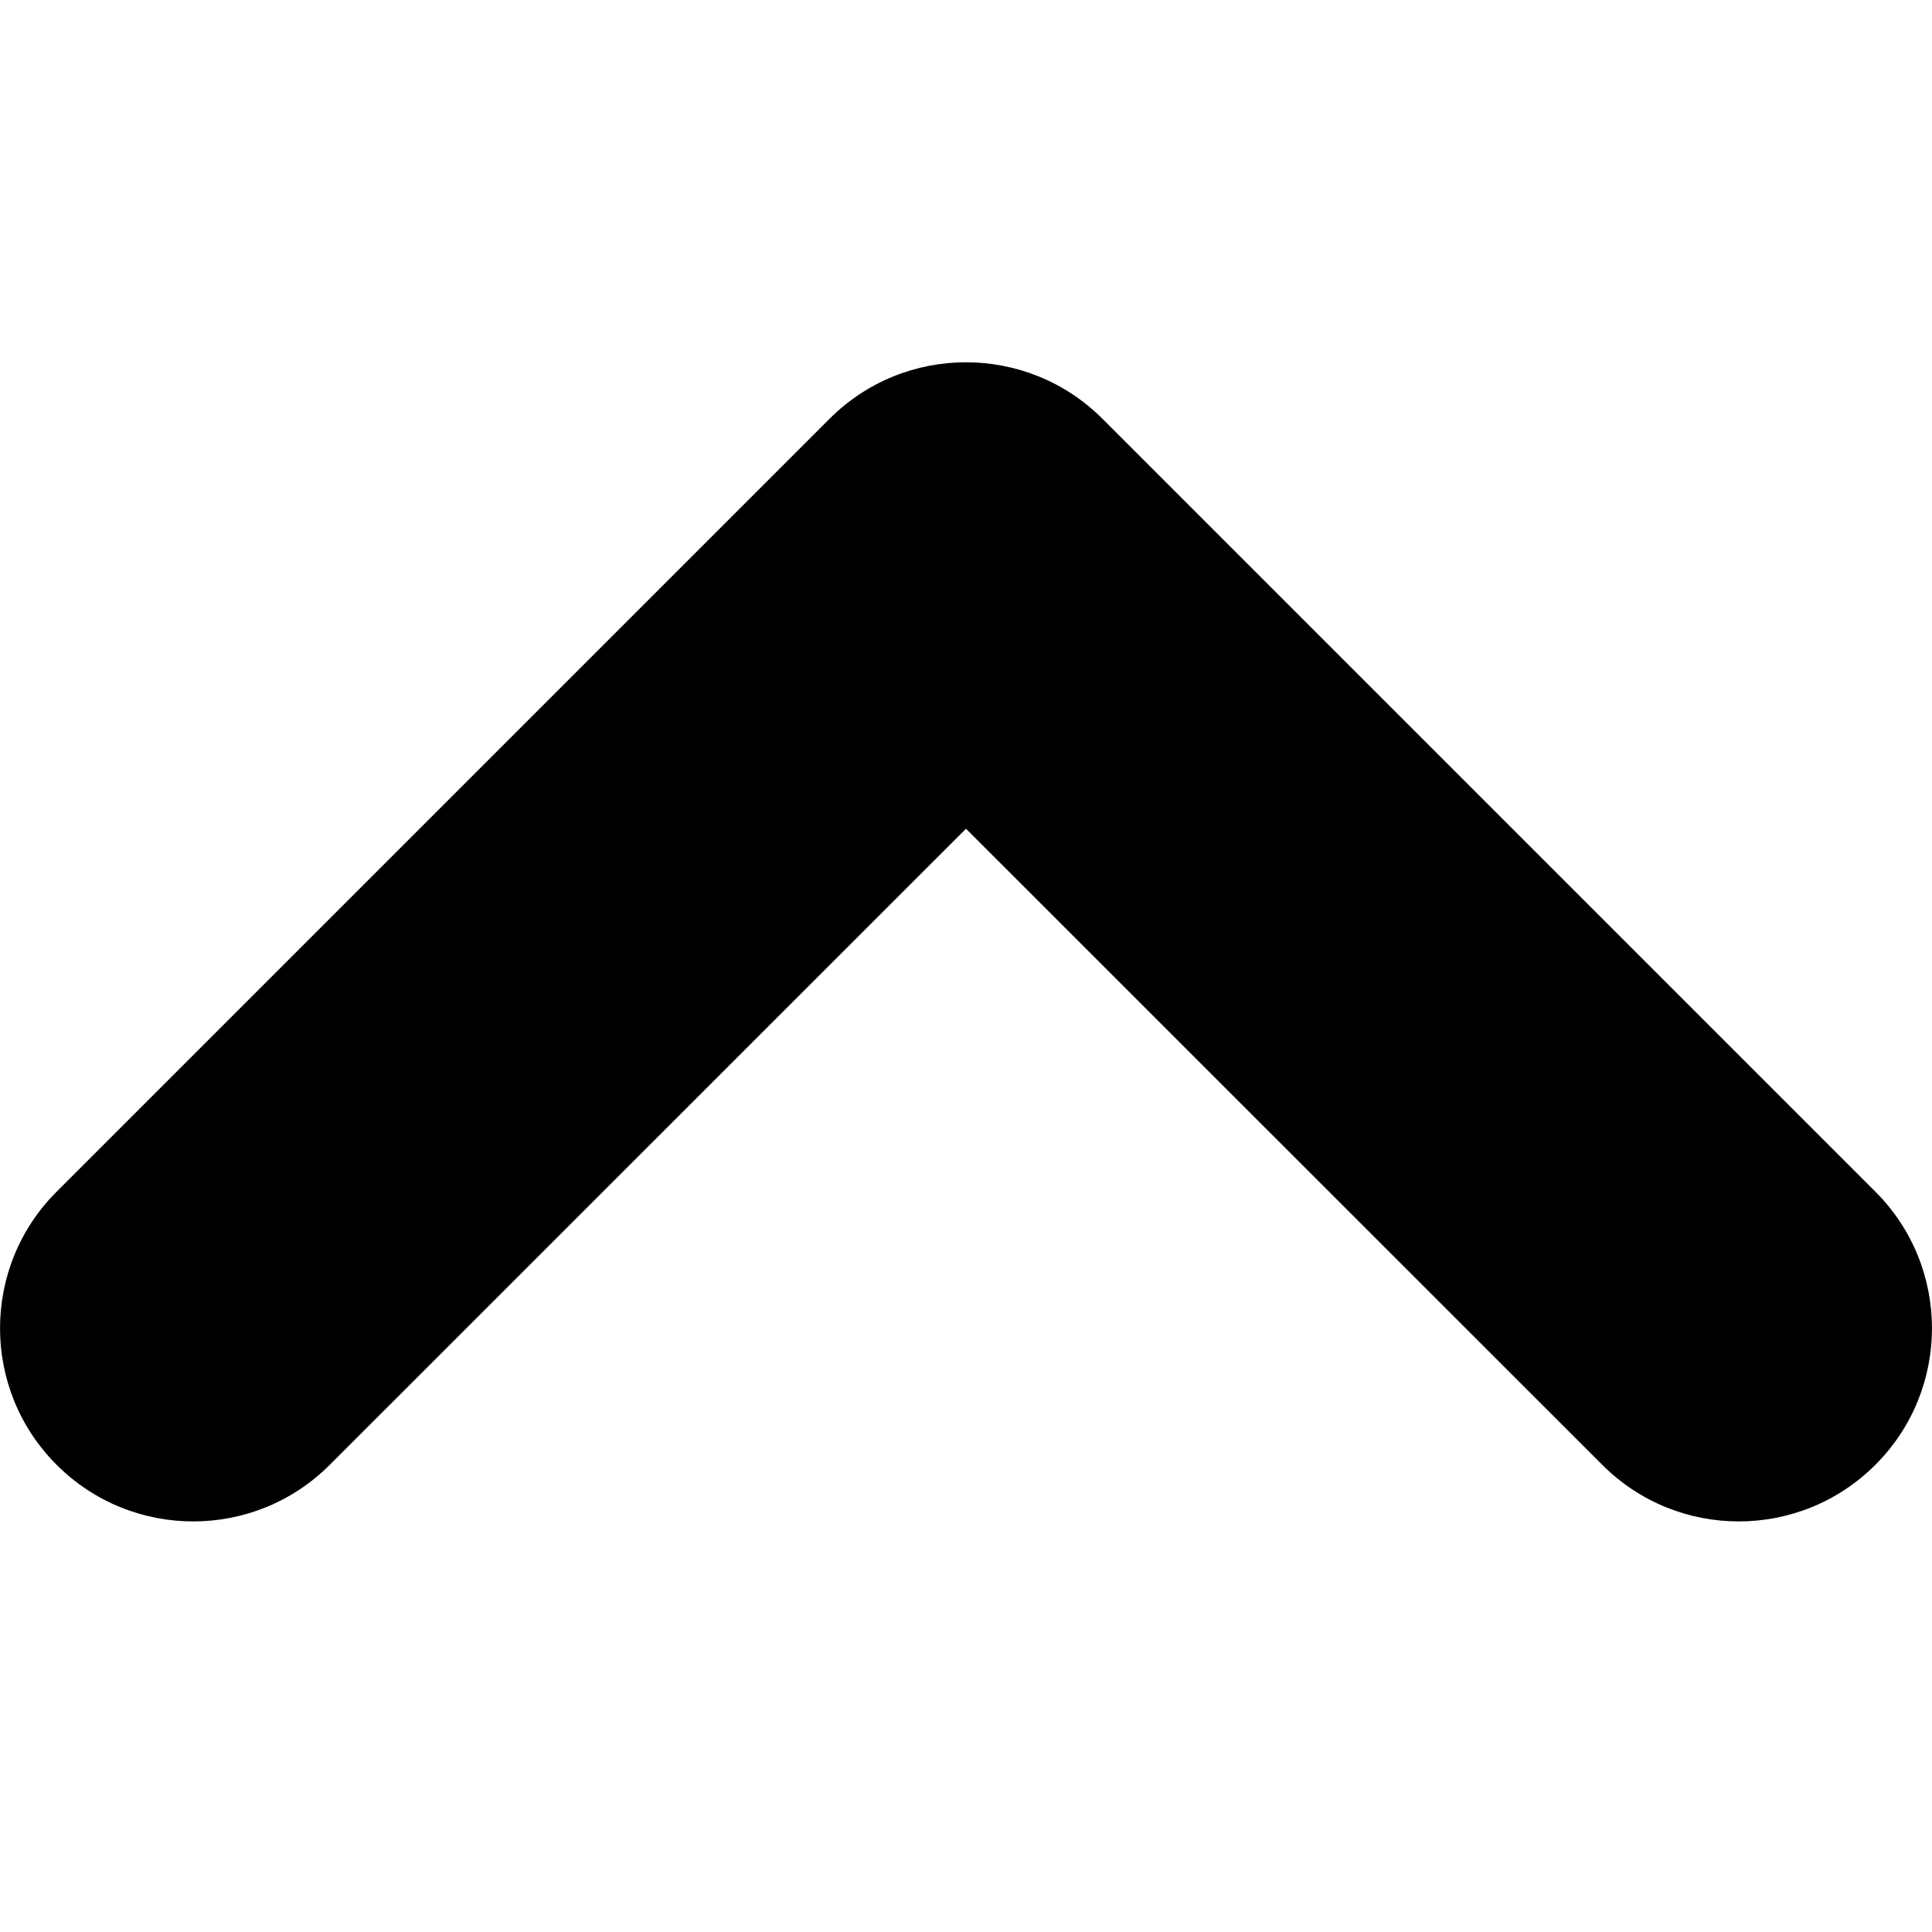
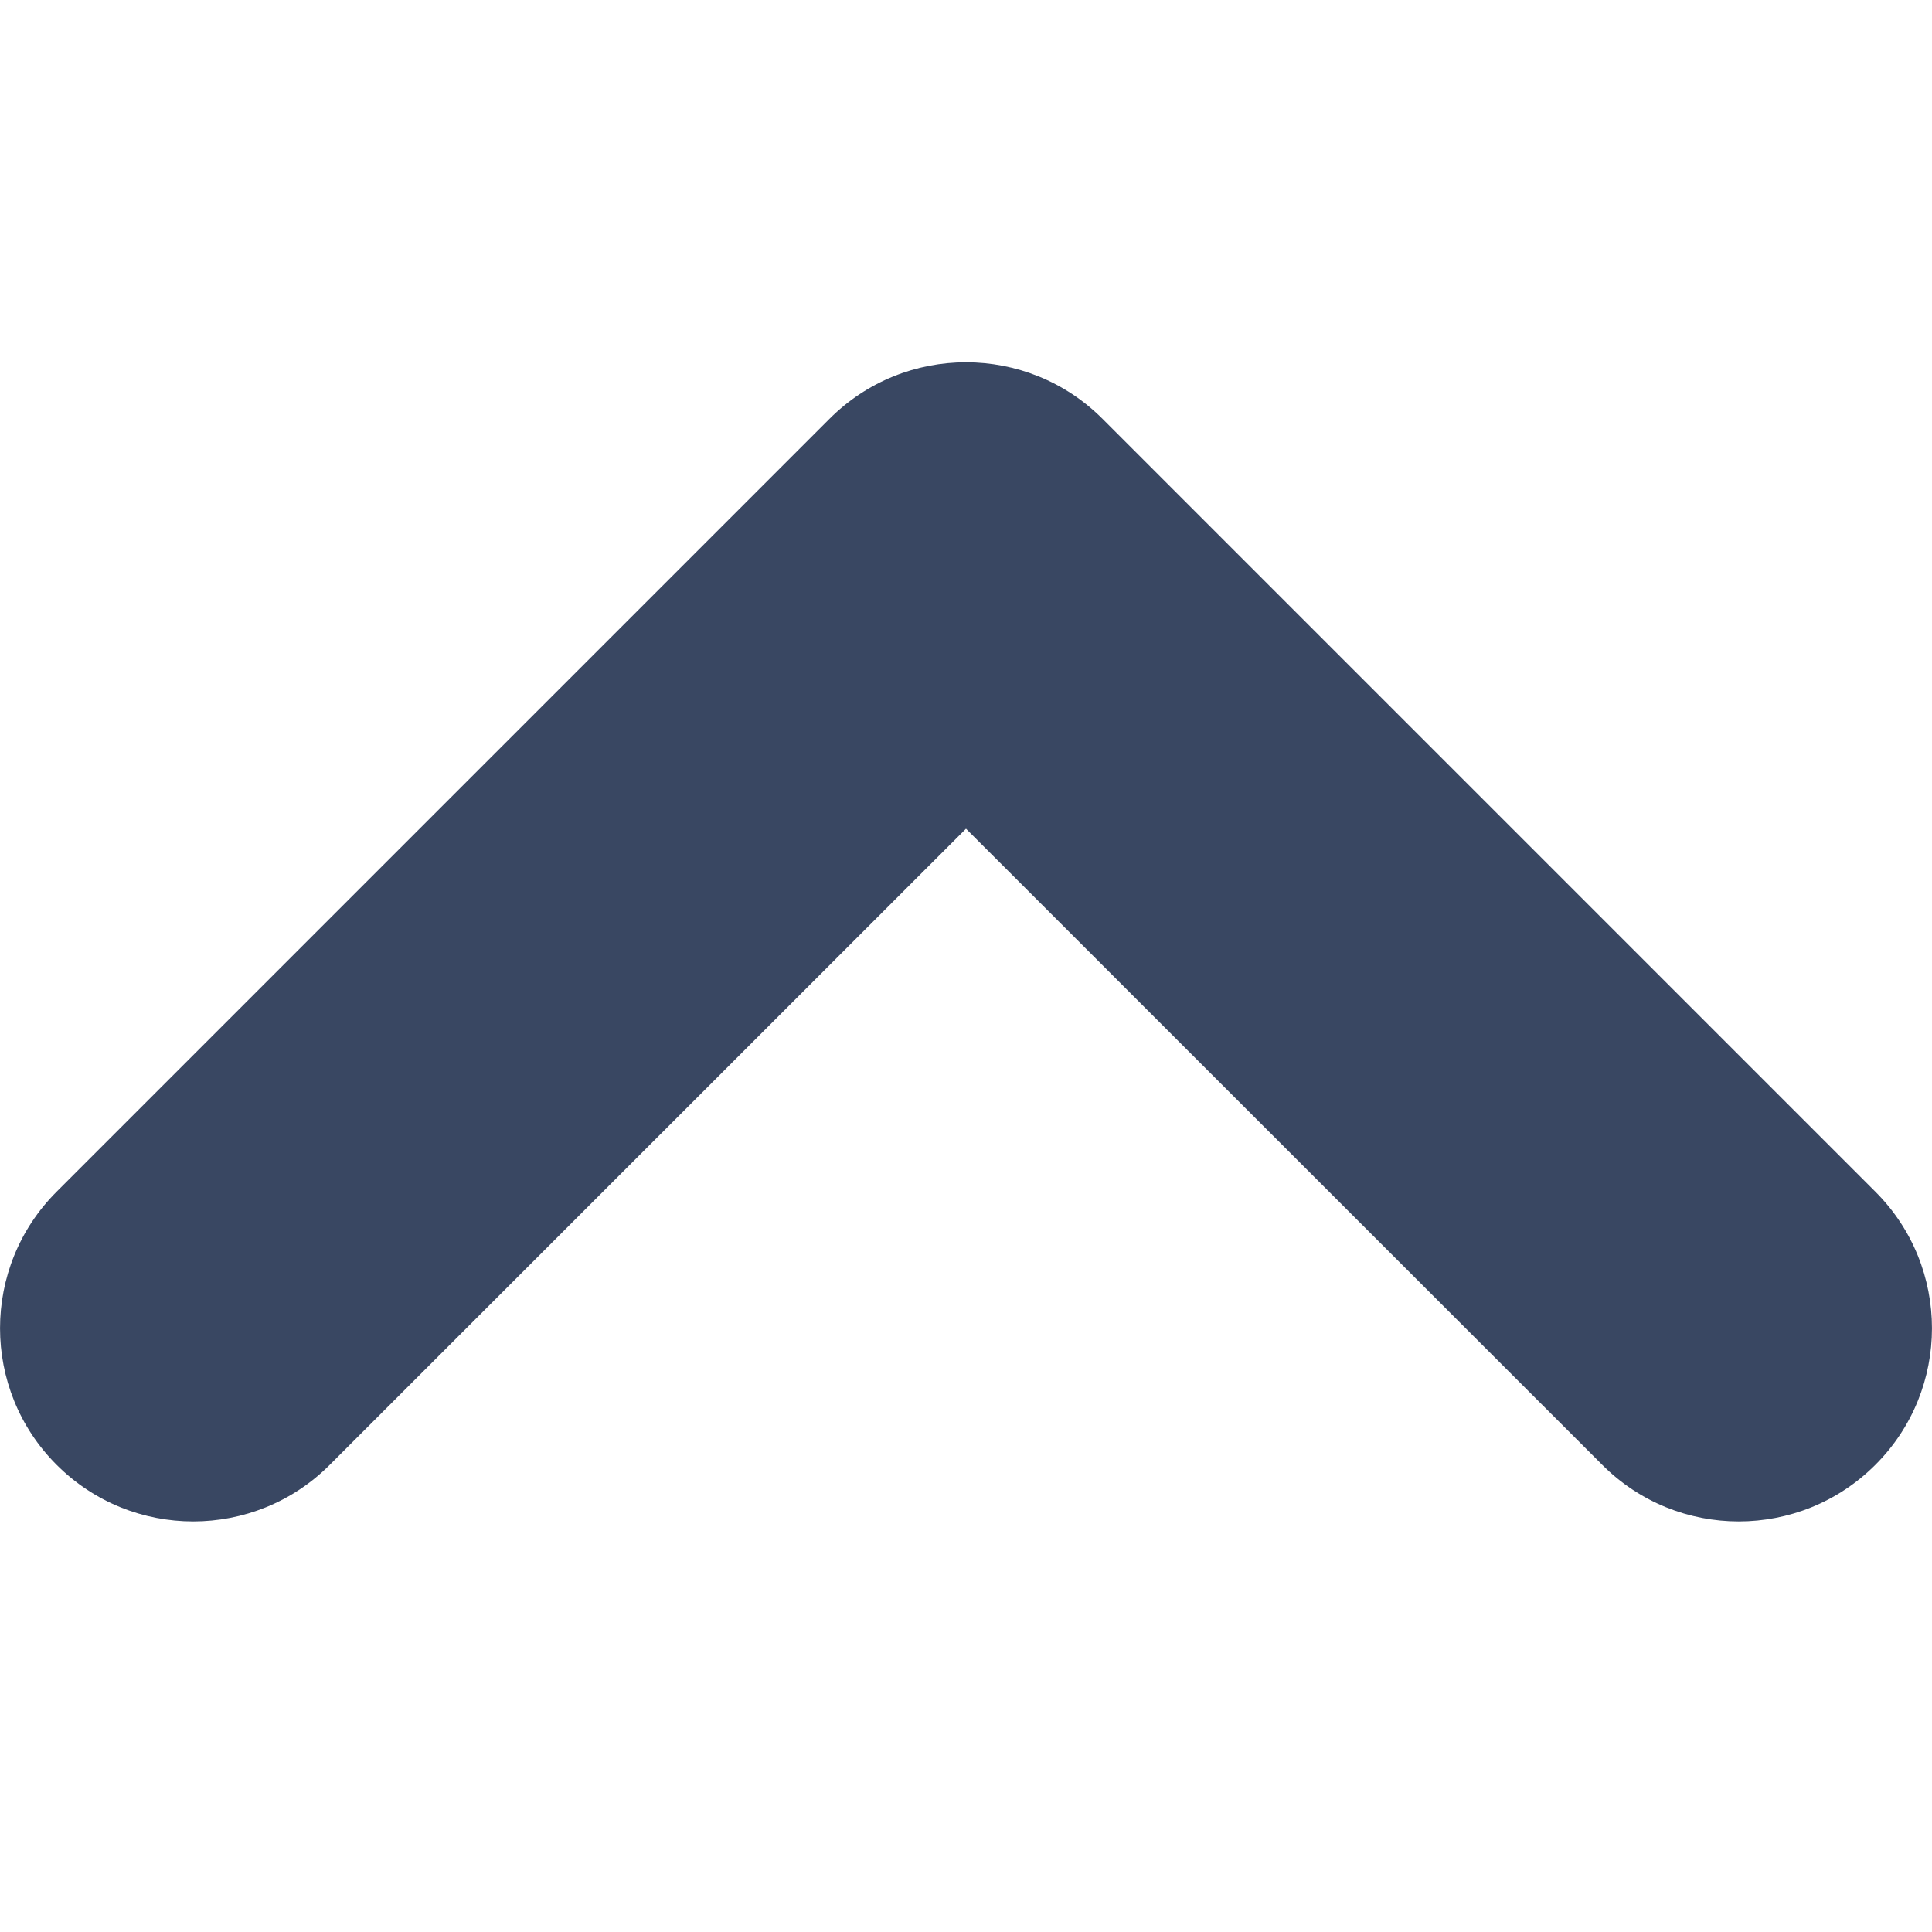
<svg xmlns="http://www.w3.org/2000/svg" width="16" height="16" viewBox="0 0 16 16" fill="none">
-   <path fill-rule="evenodd" clip-rule="evenodd" d="M8 6.863L13.269 12.131C13.893 12.756 14.906 12.756 15.531 12.131C16.156 11.507 16.156 10.493 15.531 9.869L9.131 3.469C8.507 2.844 7.493 2.844 6.869 3.469L0.469 9.869C-0.156 10.493 -0.156 11.507 0.469 12.131C1.093 12.756 2.107 12.756 2.731 12.131L8 6.863Z" fill="black" />
+   <path fill-rule="evenodd" clip-rule="evenodd" d="M8 6.863L13.269 12.131C13.893 12.756 14.906 12.756 15.531 12.131C16.156 11.507 16.156 10.493 15.531 9.869L9.131 3.469C8.507 2.844 7.493 2.844 6.869 3.469L0.469 9.869C-0.156 10.493 -0.156 11.507 0.469 12.131C1.093 12.756 2.107 12.756 2.731 12.131L8 6.863Z" fill="#394762" />
</svg>
